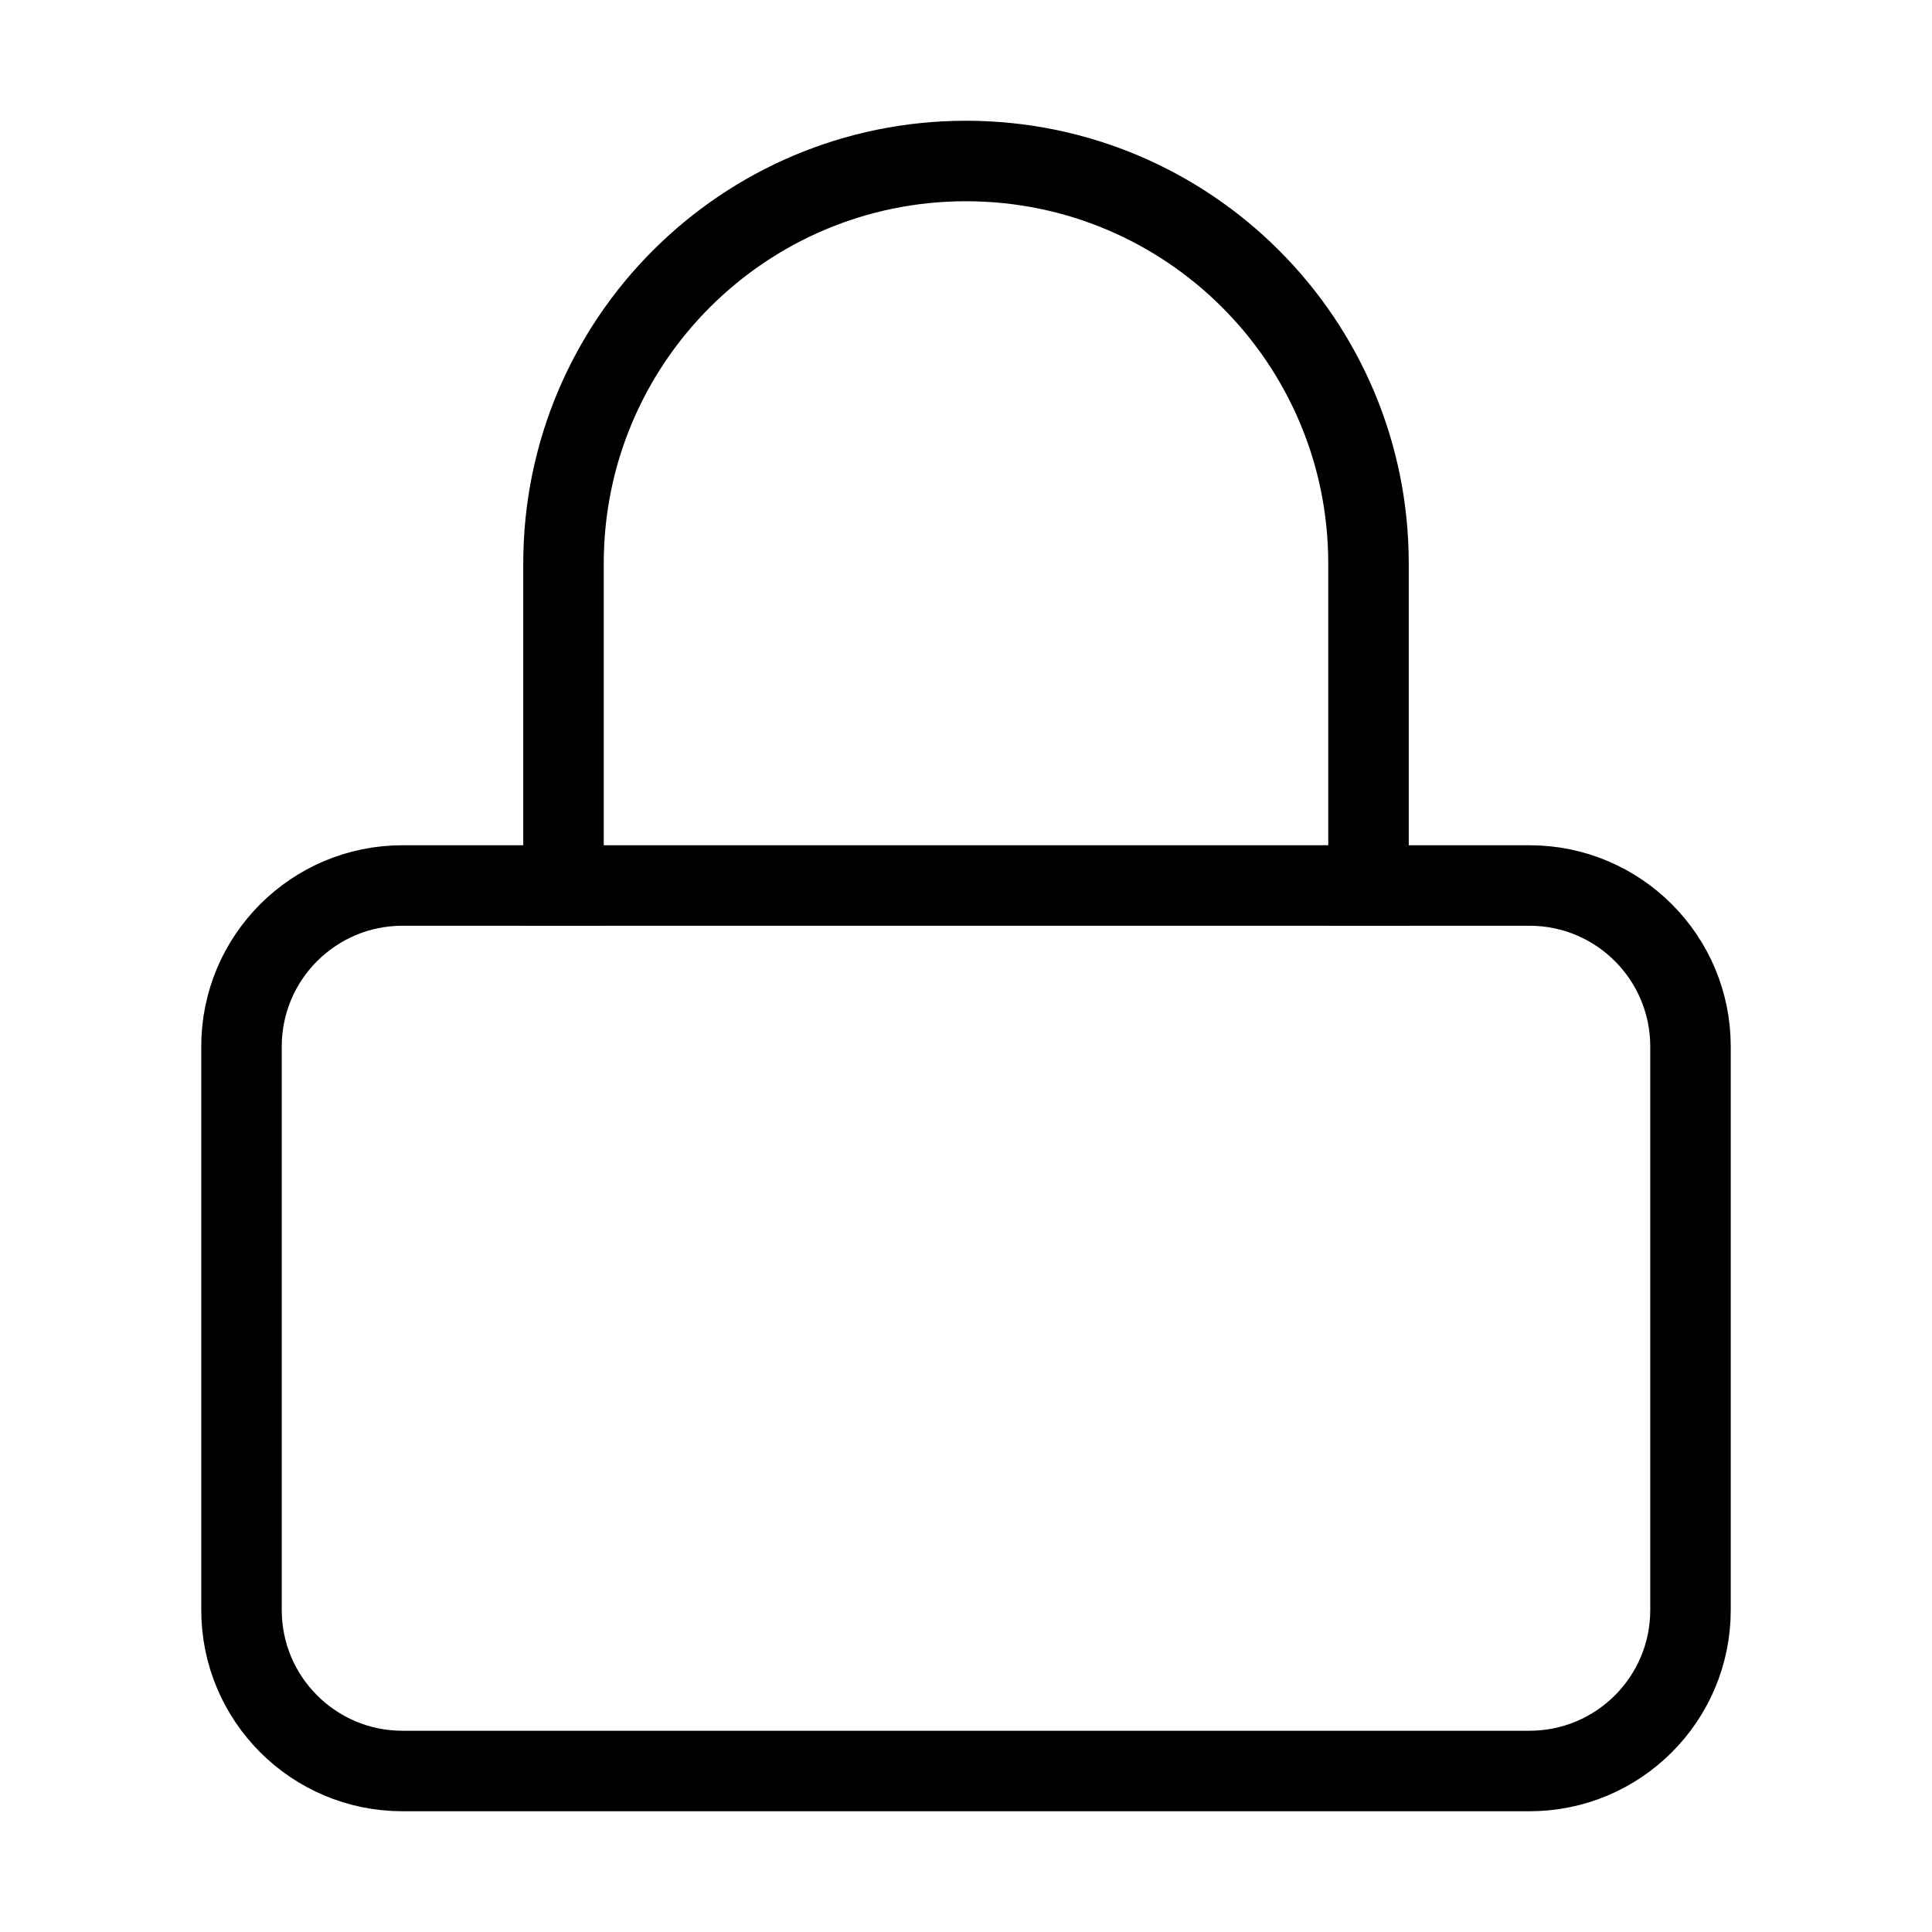
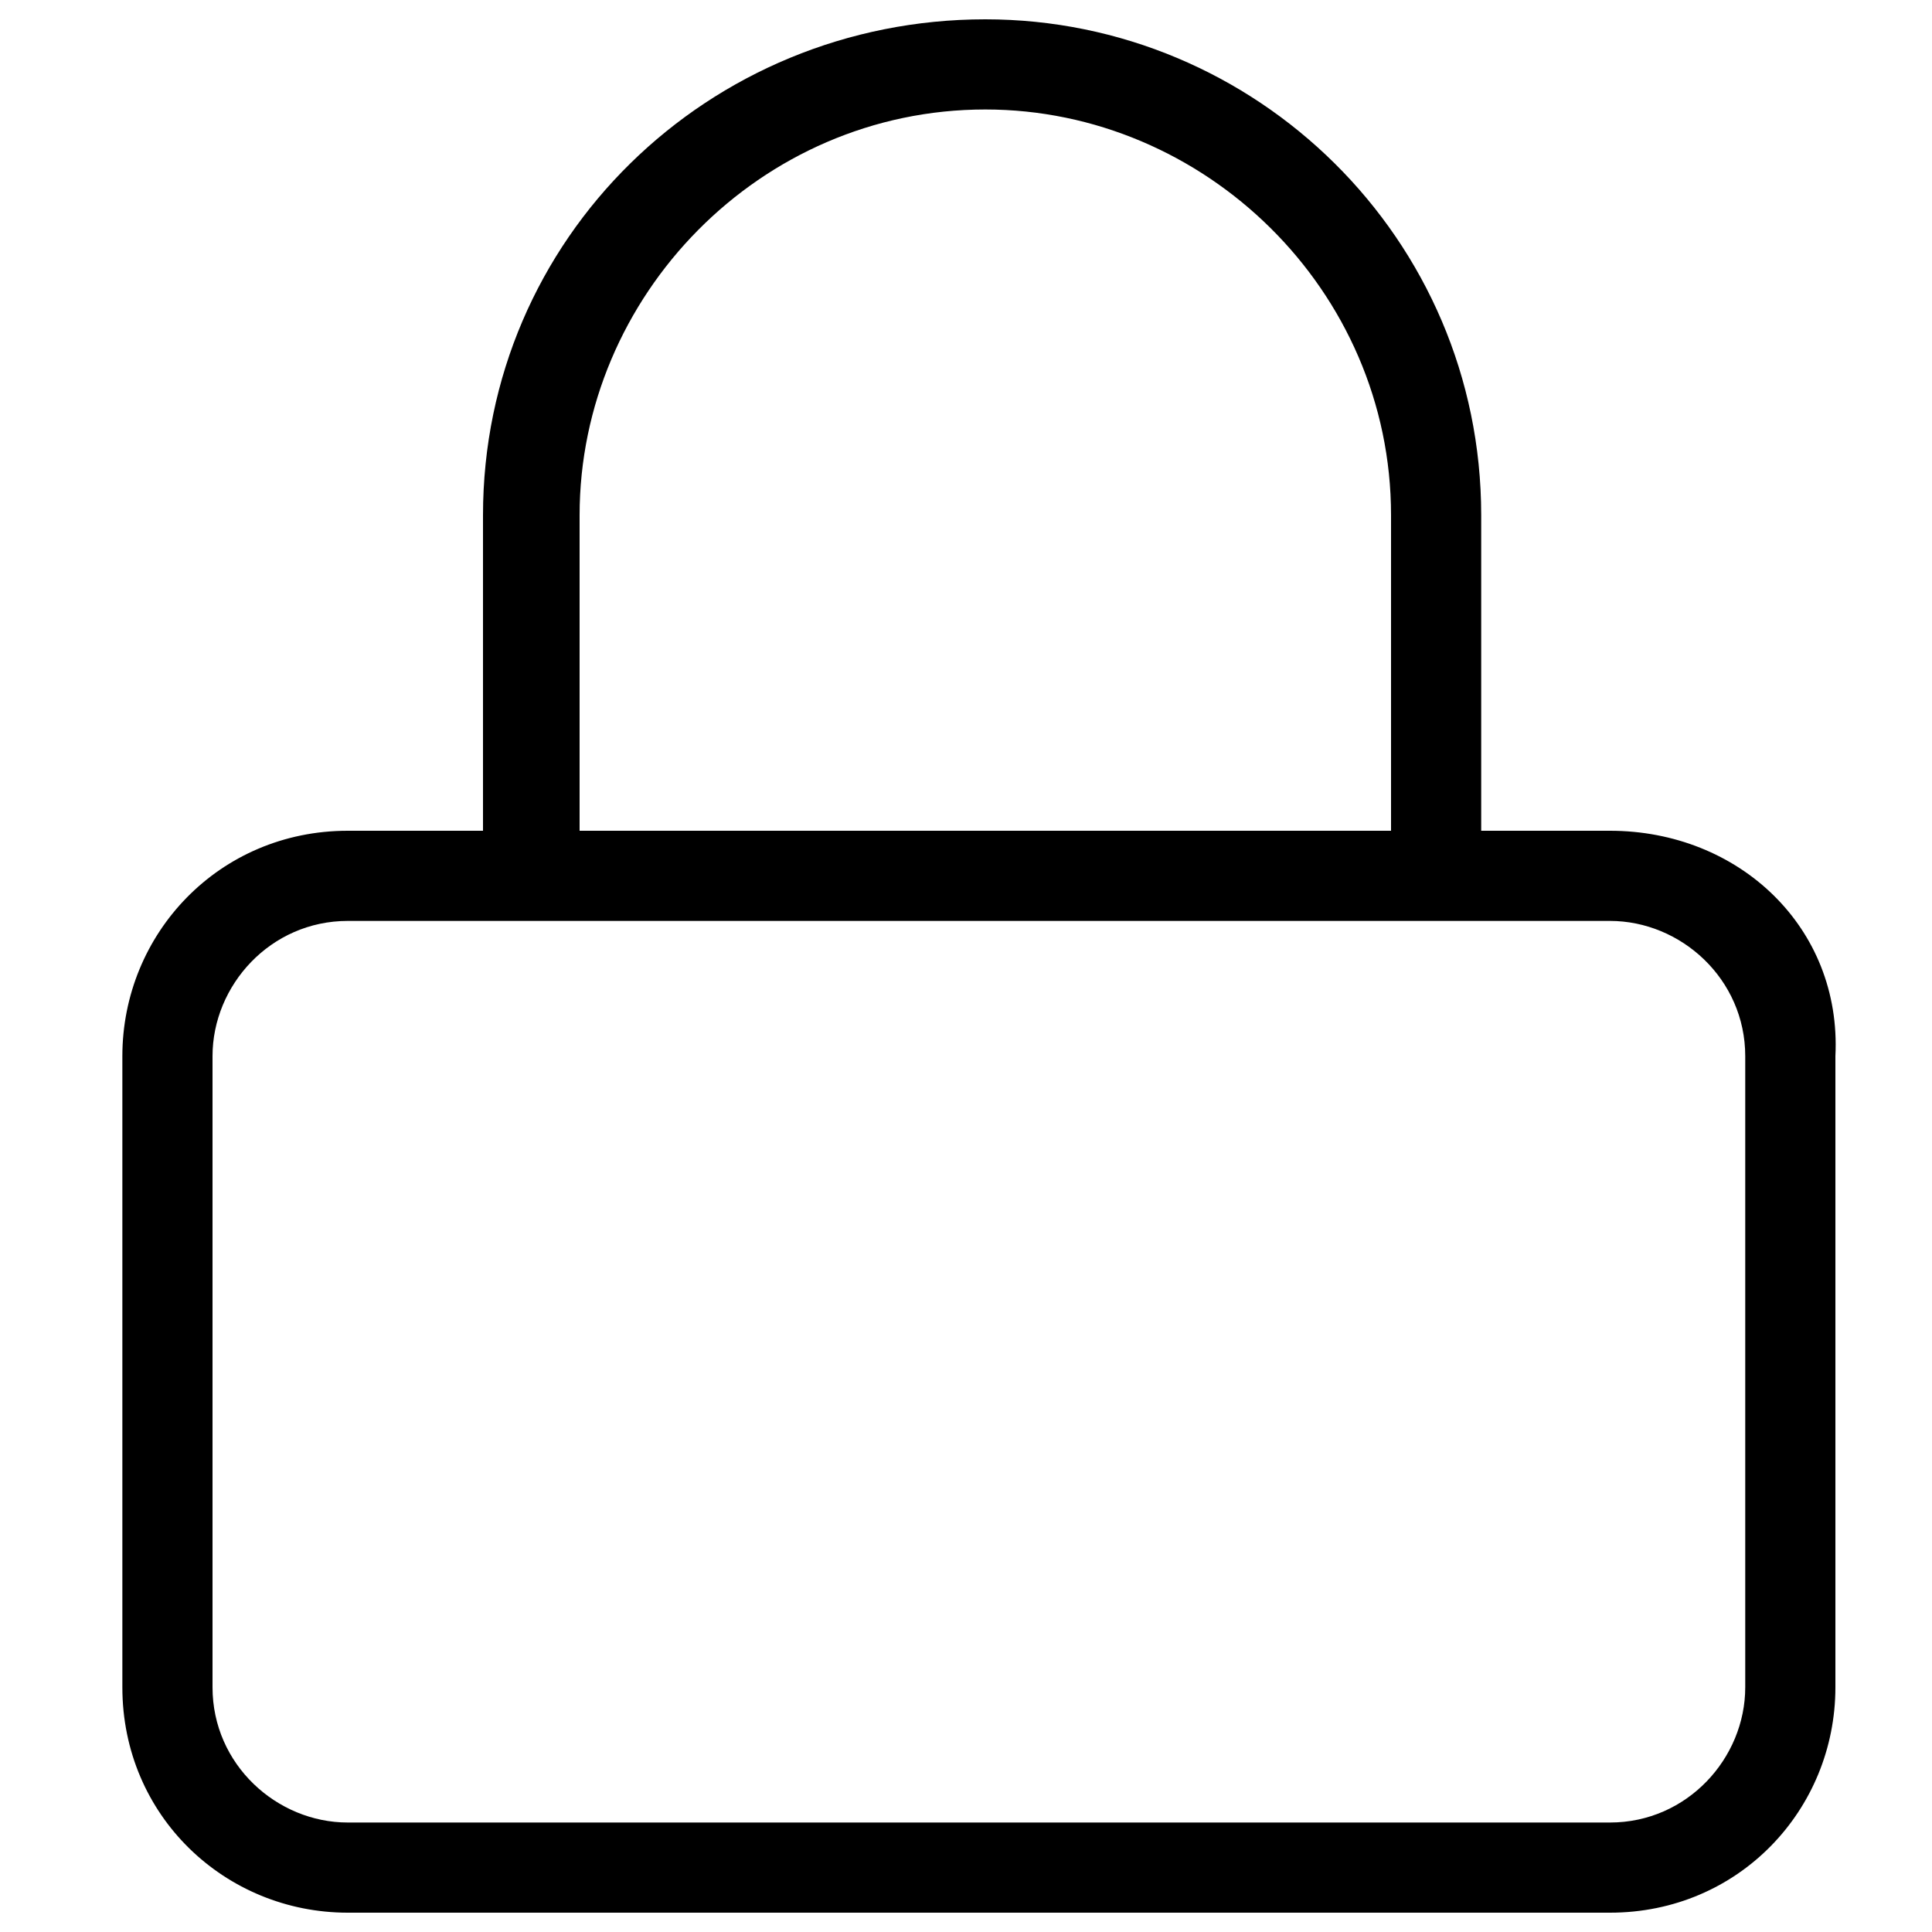
- <svg xmlns="http://www.w3.org/2000/svg" width="16" height="16" viewBox="0 0 24 24" fill="none" stroke="#000000" stroke-width="1" stroke-linecap="square" stroke-linejoin="arcs">
-   <rect x="3" y="11" width="18" height="11" rx="2" ry="2" />
-   <path d="M7 11V7a5 5 0 0 1 10 0v4" />
+ <svg xmlns="http://www.w3.org/2000/svg" version="1.1" x="0px" y="0px" viewBox="0 0 30 30" style="enable-background:new 0 0 30 30;" xml:space="preserve">
+   <path d="M25,12.9H23V8c0-4.3-3.5-7.7-7.7-7.7C11,0.3,7.5,3.7,7.5,8v4.9H5.4c-2,0-3.5,1.6-3.5,3.5v9.8c0,2,1.6,3.5,3.5,3.5H25  c2,0,3.5-1.6,3.5-3.5v-9.8C28.6,14.4,27,12.9,25,12.9z M9,8c0-3.4,2.8-6.3,6.3-6.3c3.4,0,6.3,2.8,6.3,6.3v4.9H9V8z M27.1,26.2  c0,1.1-0.9,2.1-2.1,2.1H5.4c-1.1,0-2.1-0.9-2.1-2.1v-9.8c0-1.1,0.9-2.1,2.1-2.1H25c1.1,0,2.1,0.9,2.1,2.1V26.2z" />
</svg>
